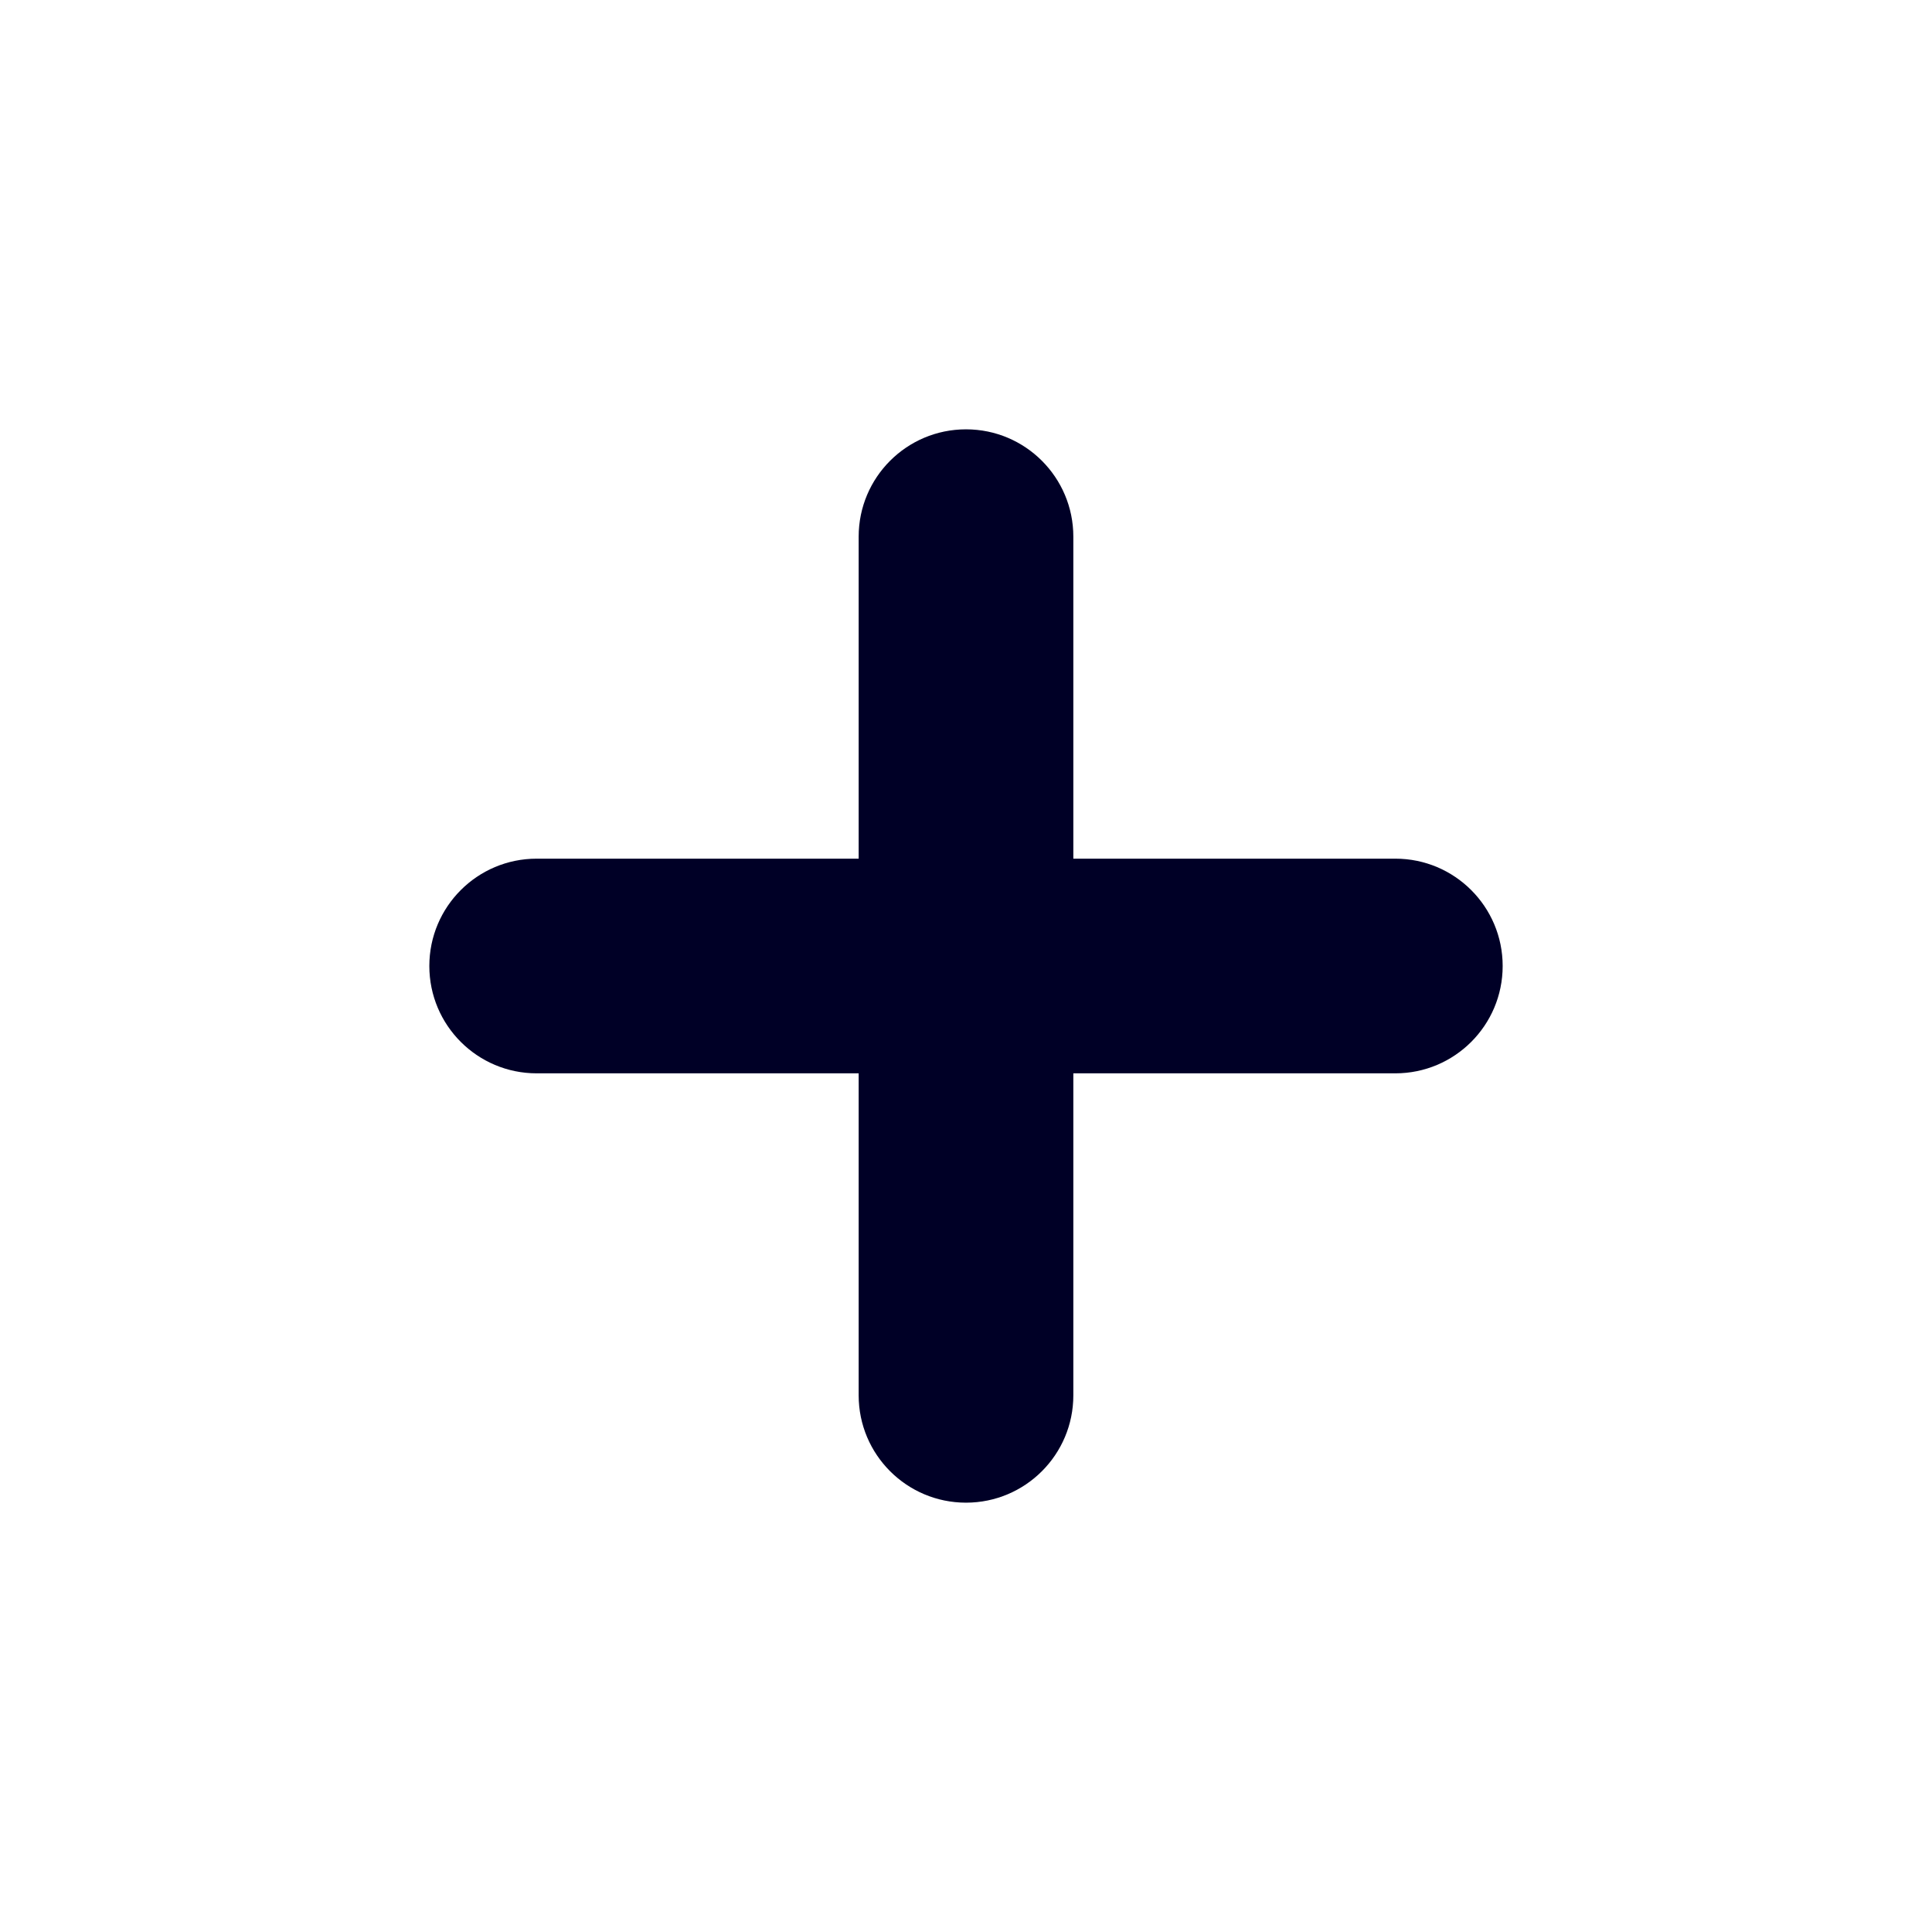
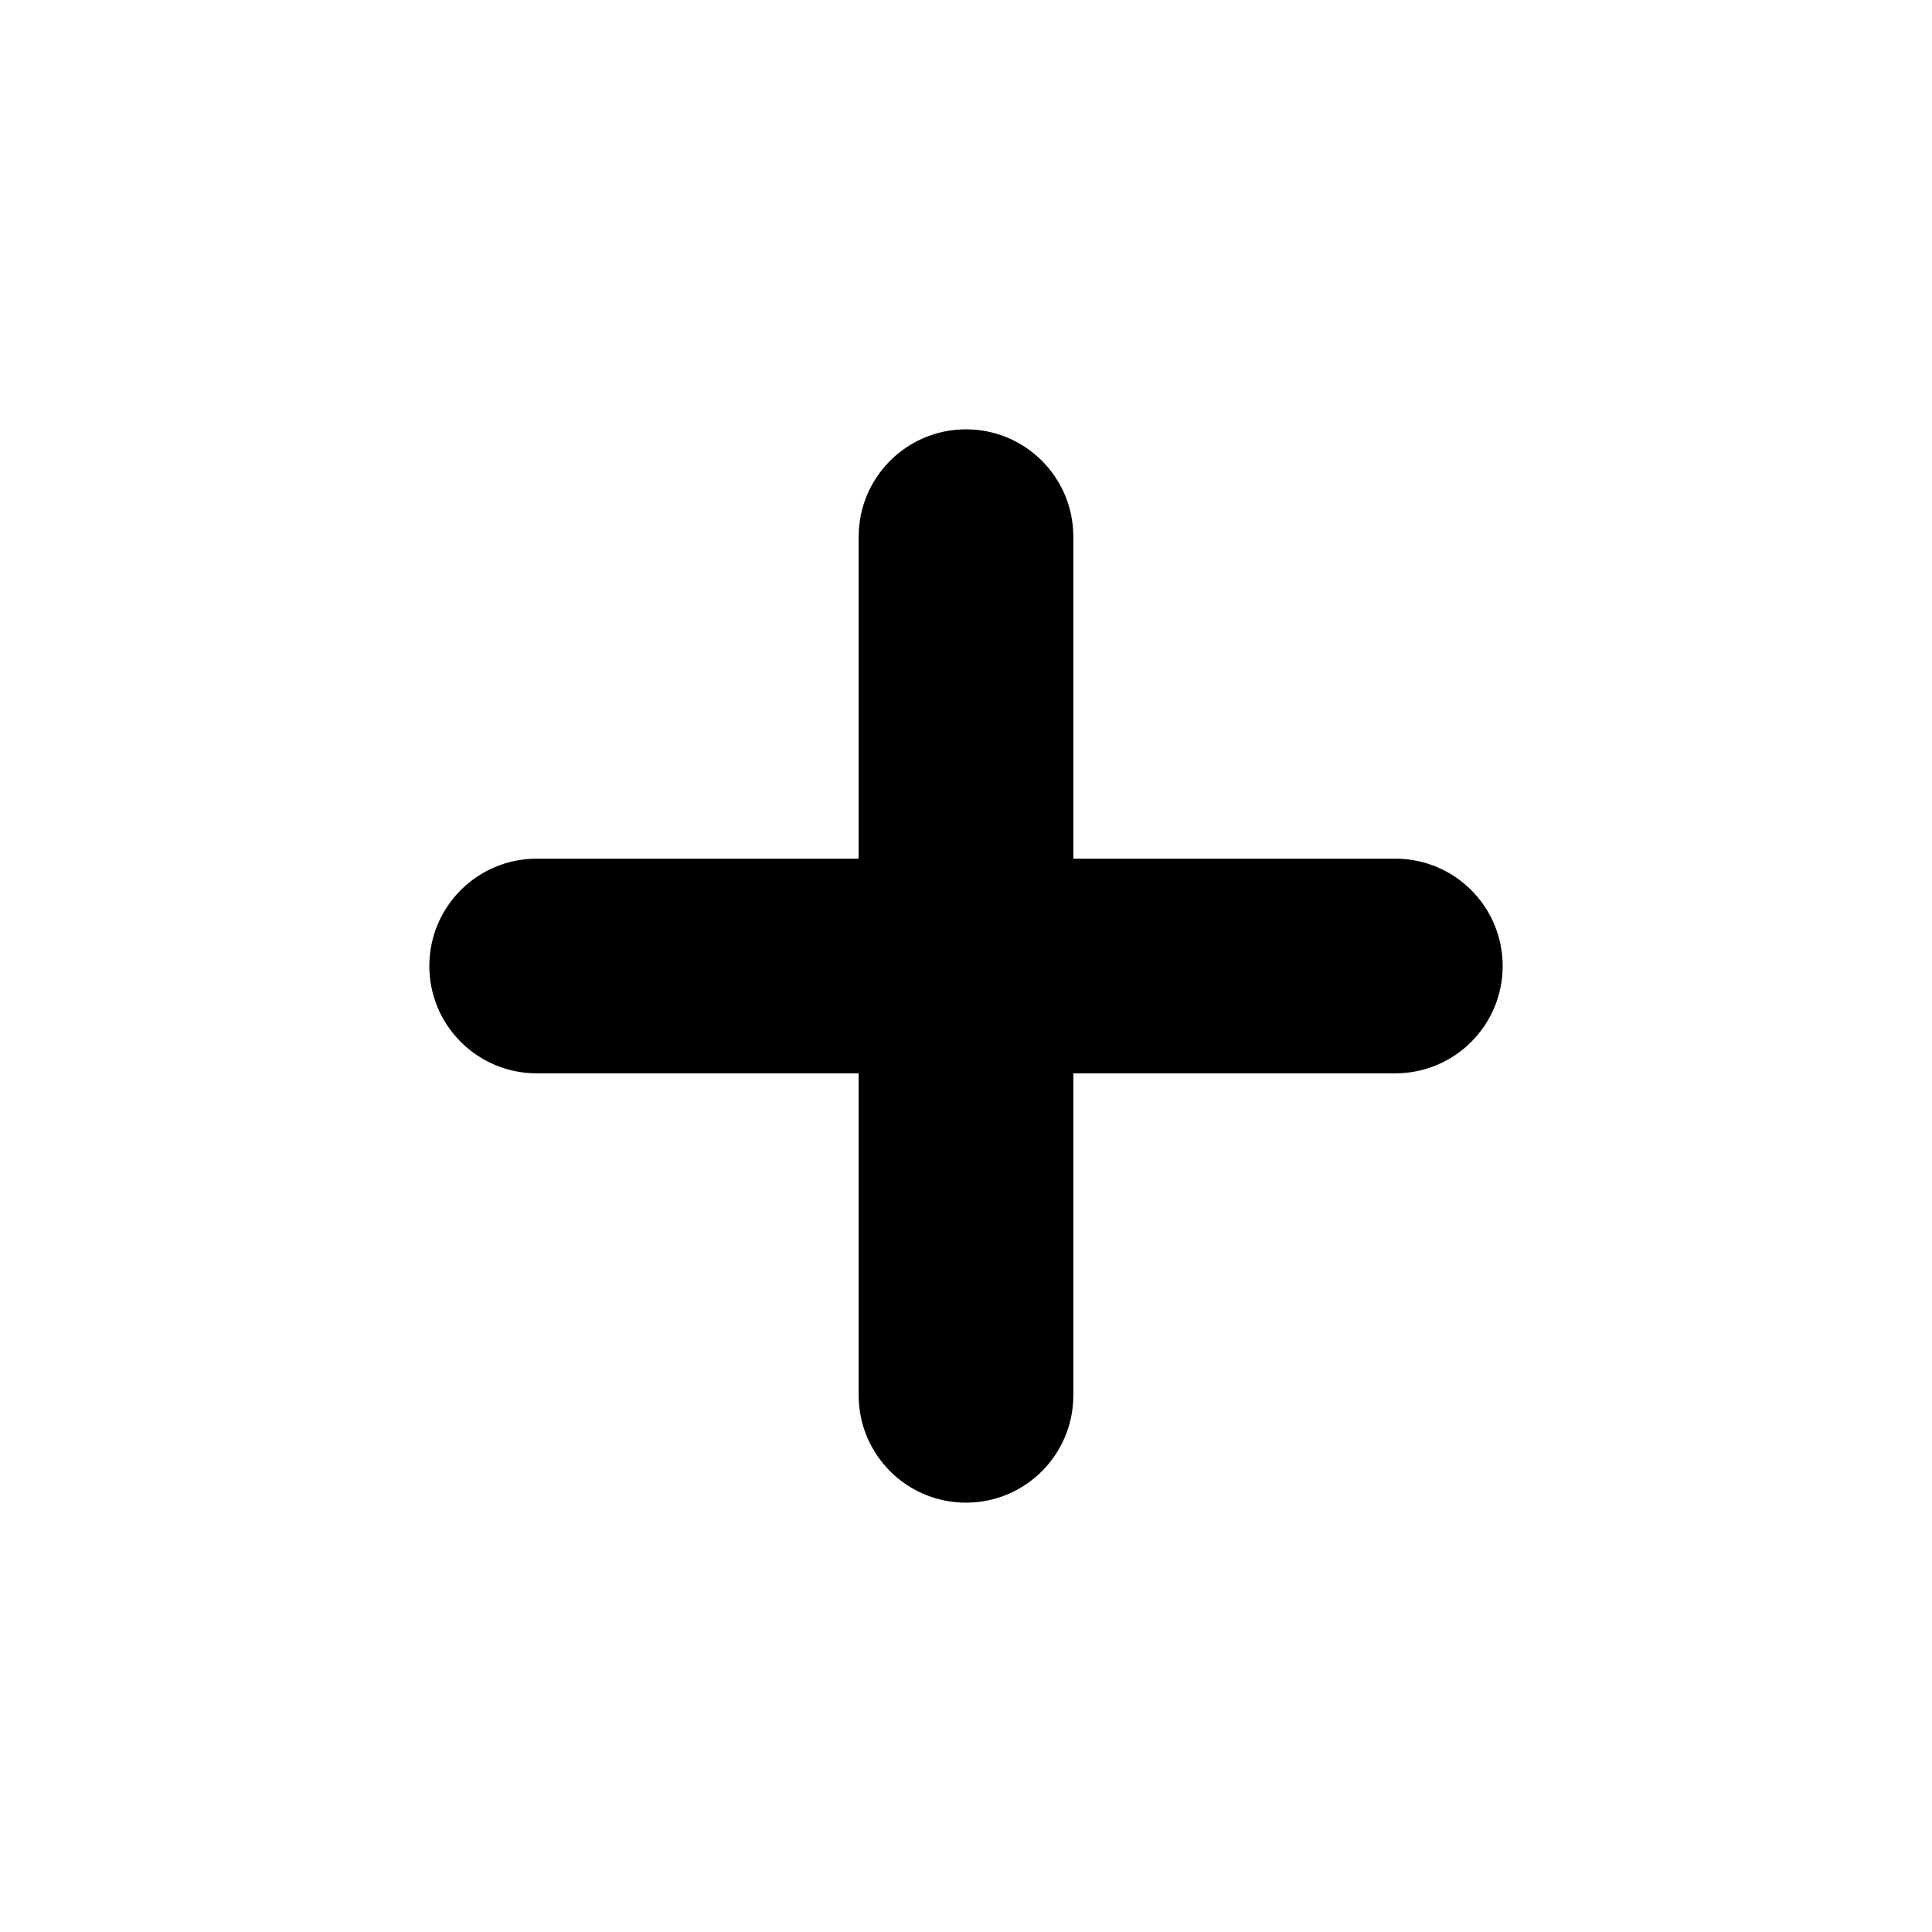
<svg xmlns="http://www.w3.org/2000/svg" width="450" height="450" viewBox="0 0 450 450">
-   <path d="M325,200H250V125a25,25,0,0,0-50,0v75H125a25,25,0,0,0,0,50h75v75a25,25,0,0,0,50,0V250h75a25,25,0,0,0,0-50Z" style="fill: #000026" />
+   <path d="M325,200H250V125a25,25,0,0,0-50,0v75H125a25,25,0,0,0,0,50h75v75a25,25,0,0,0,50,0V250h75a25,25,0,0,0,0-50Z" />
</svg>
